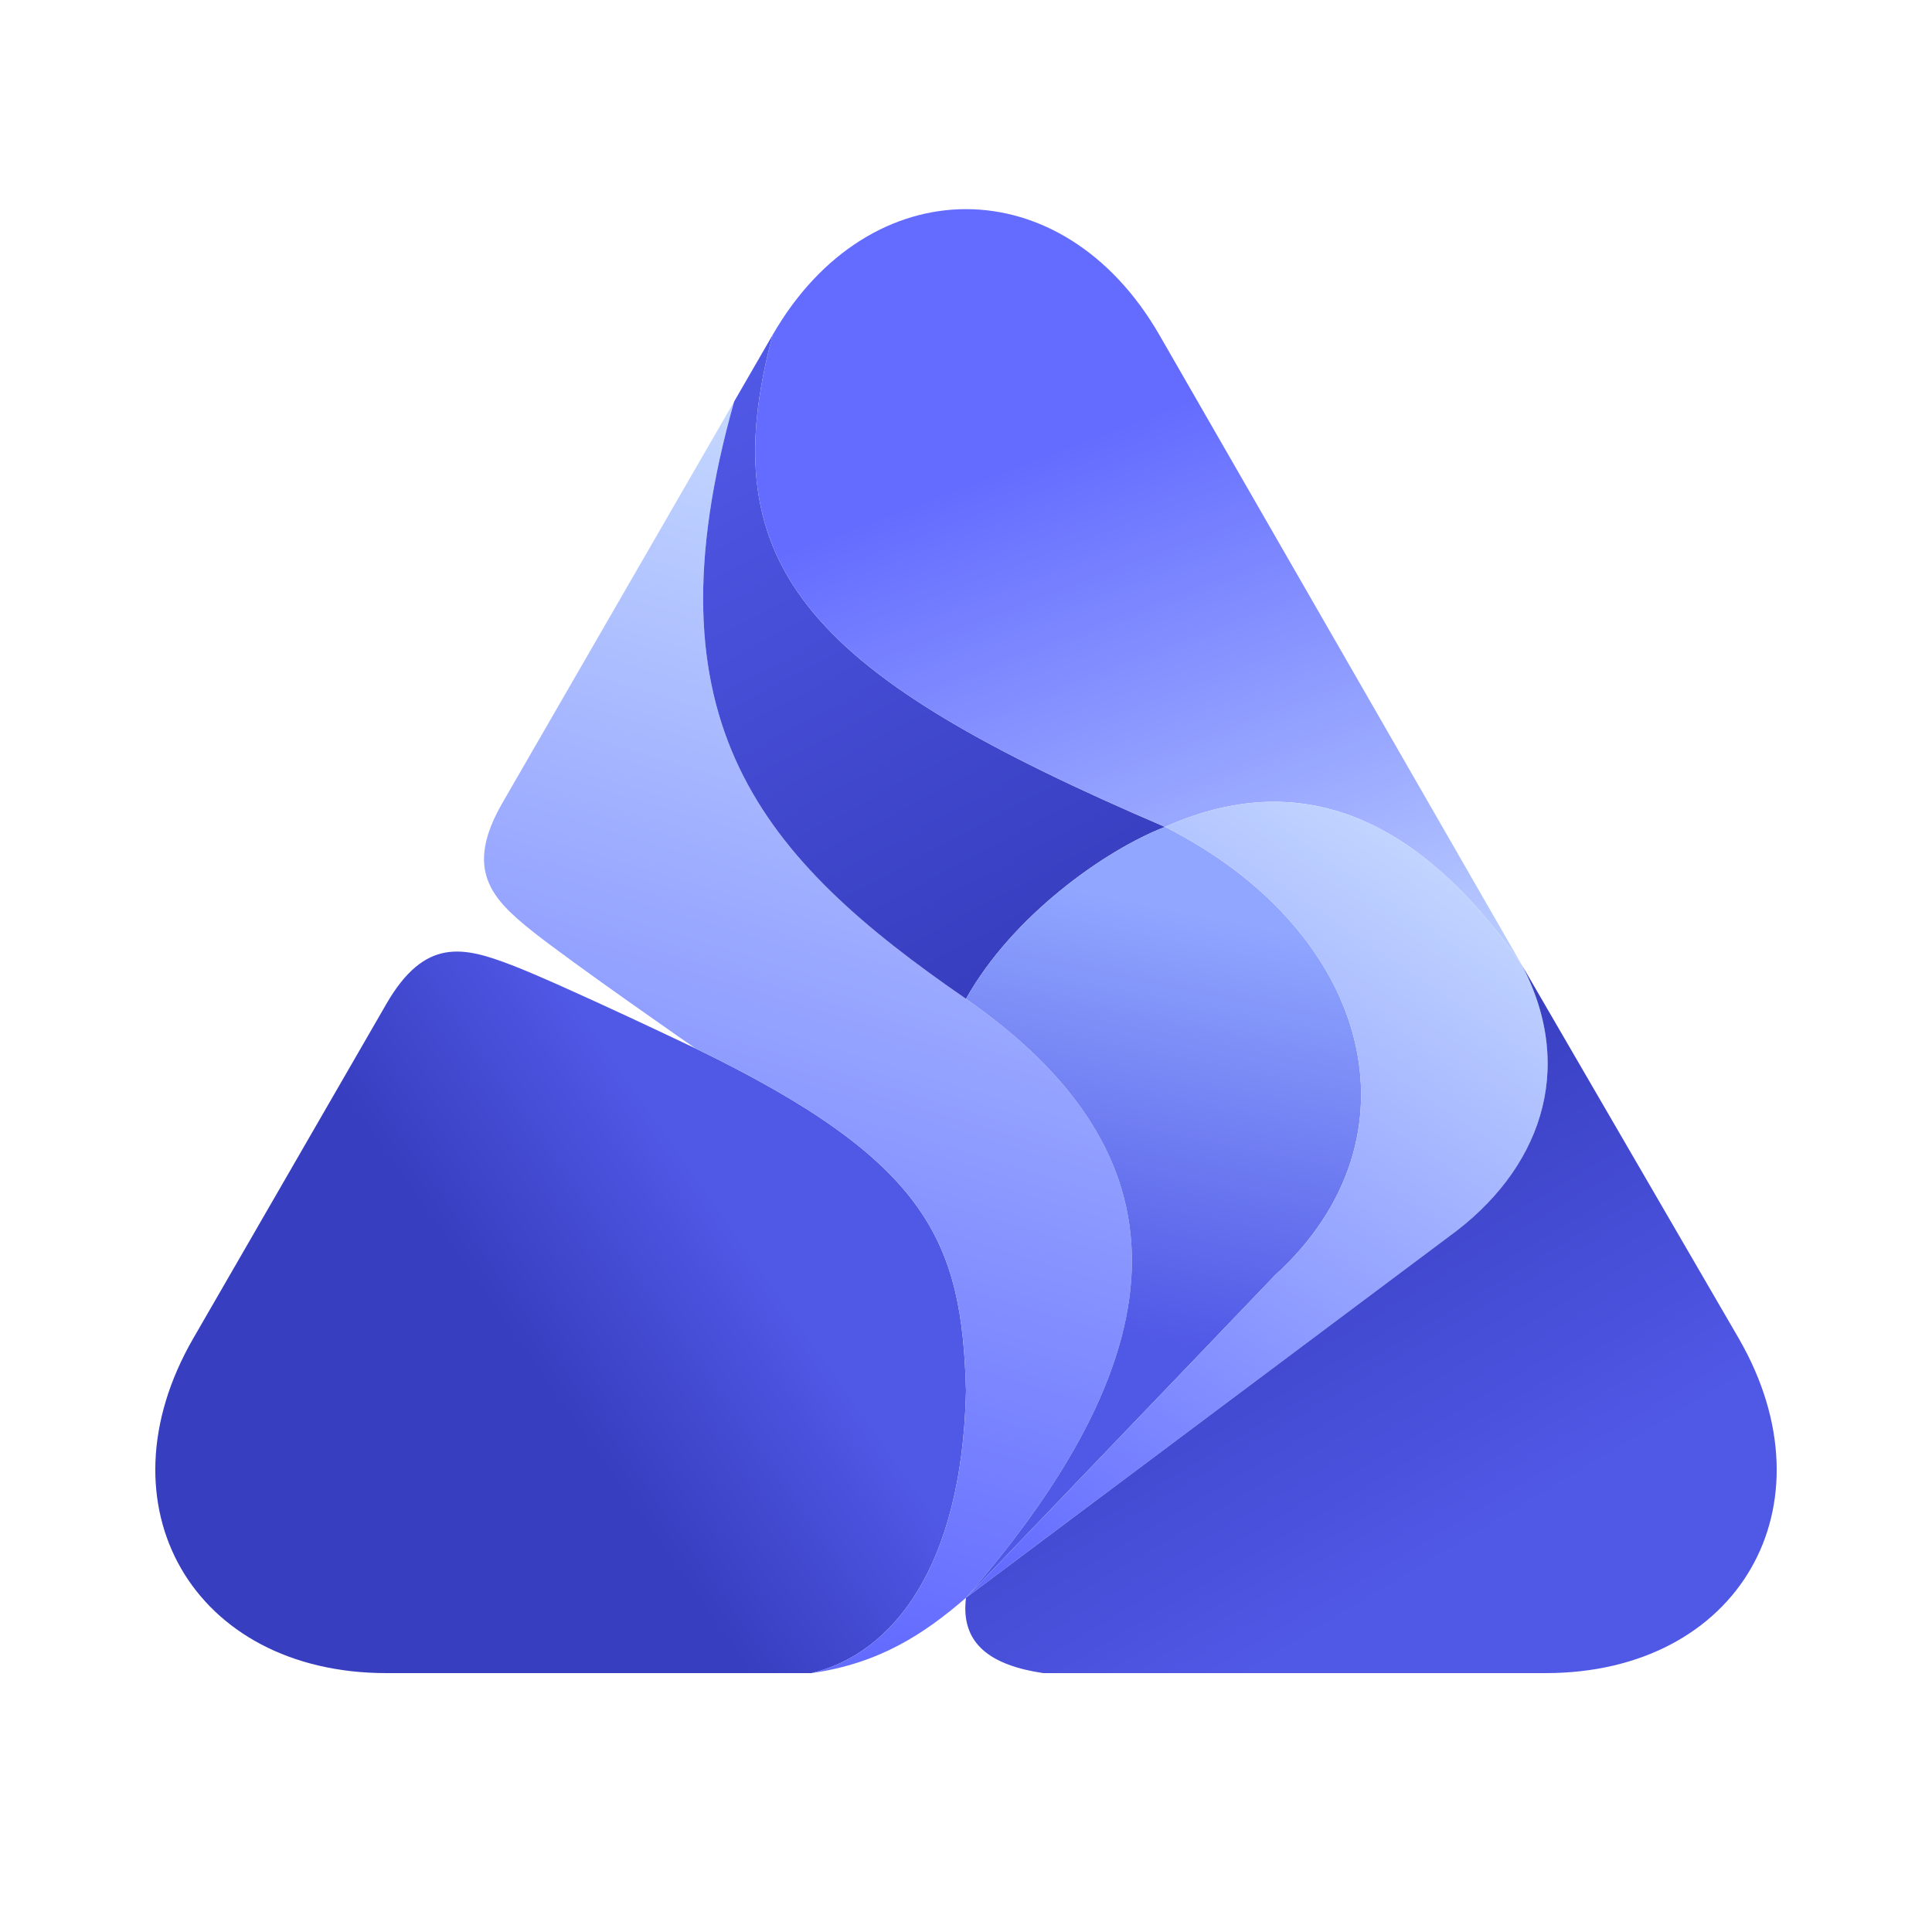
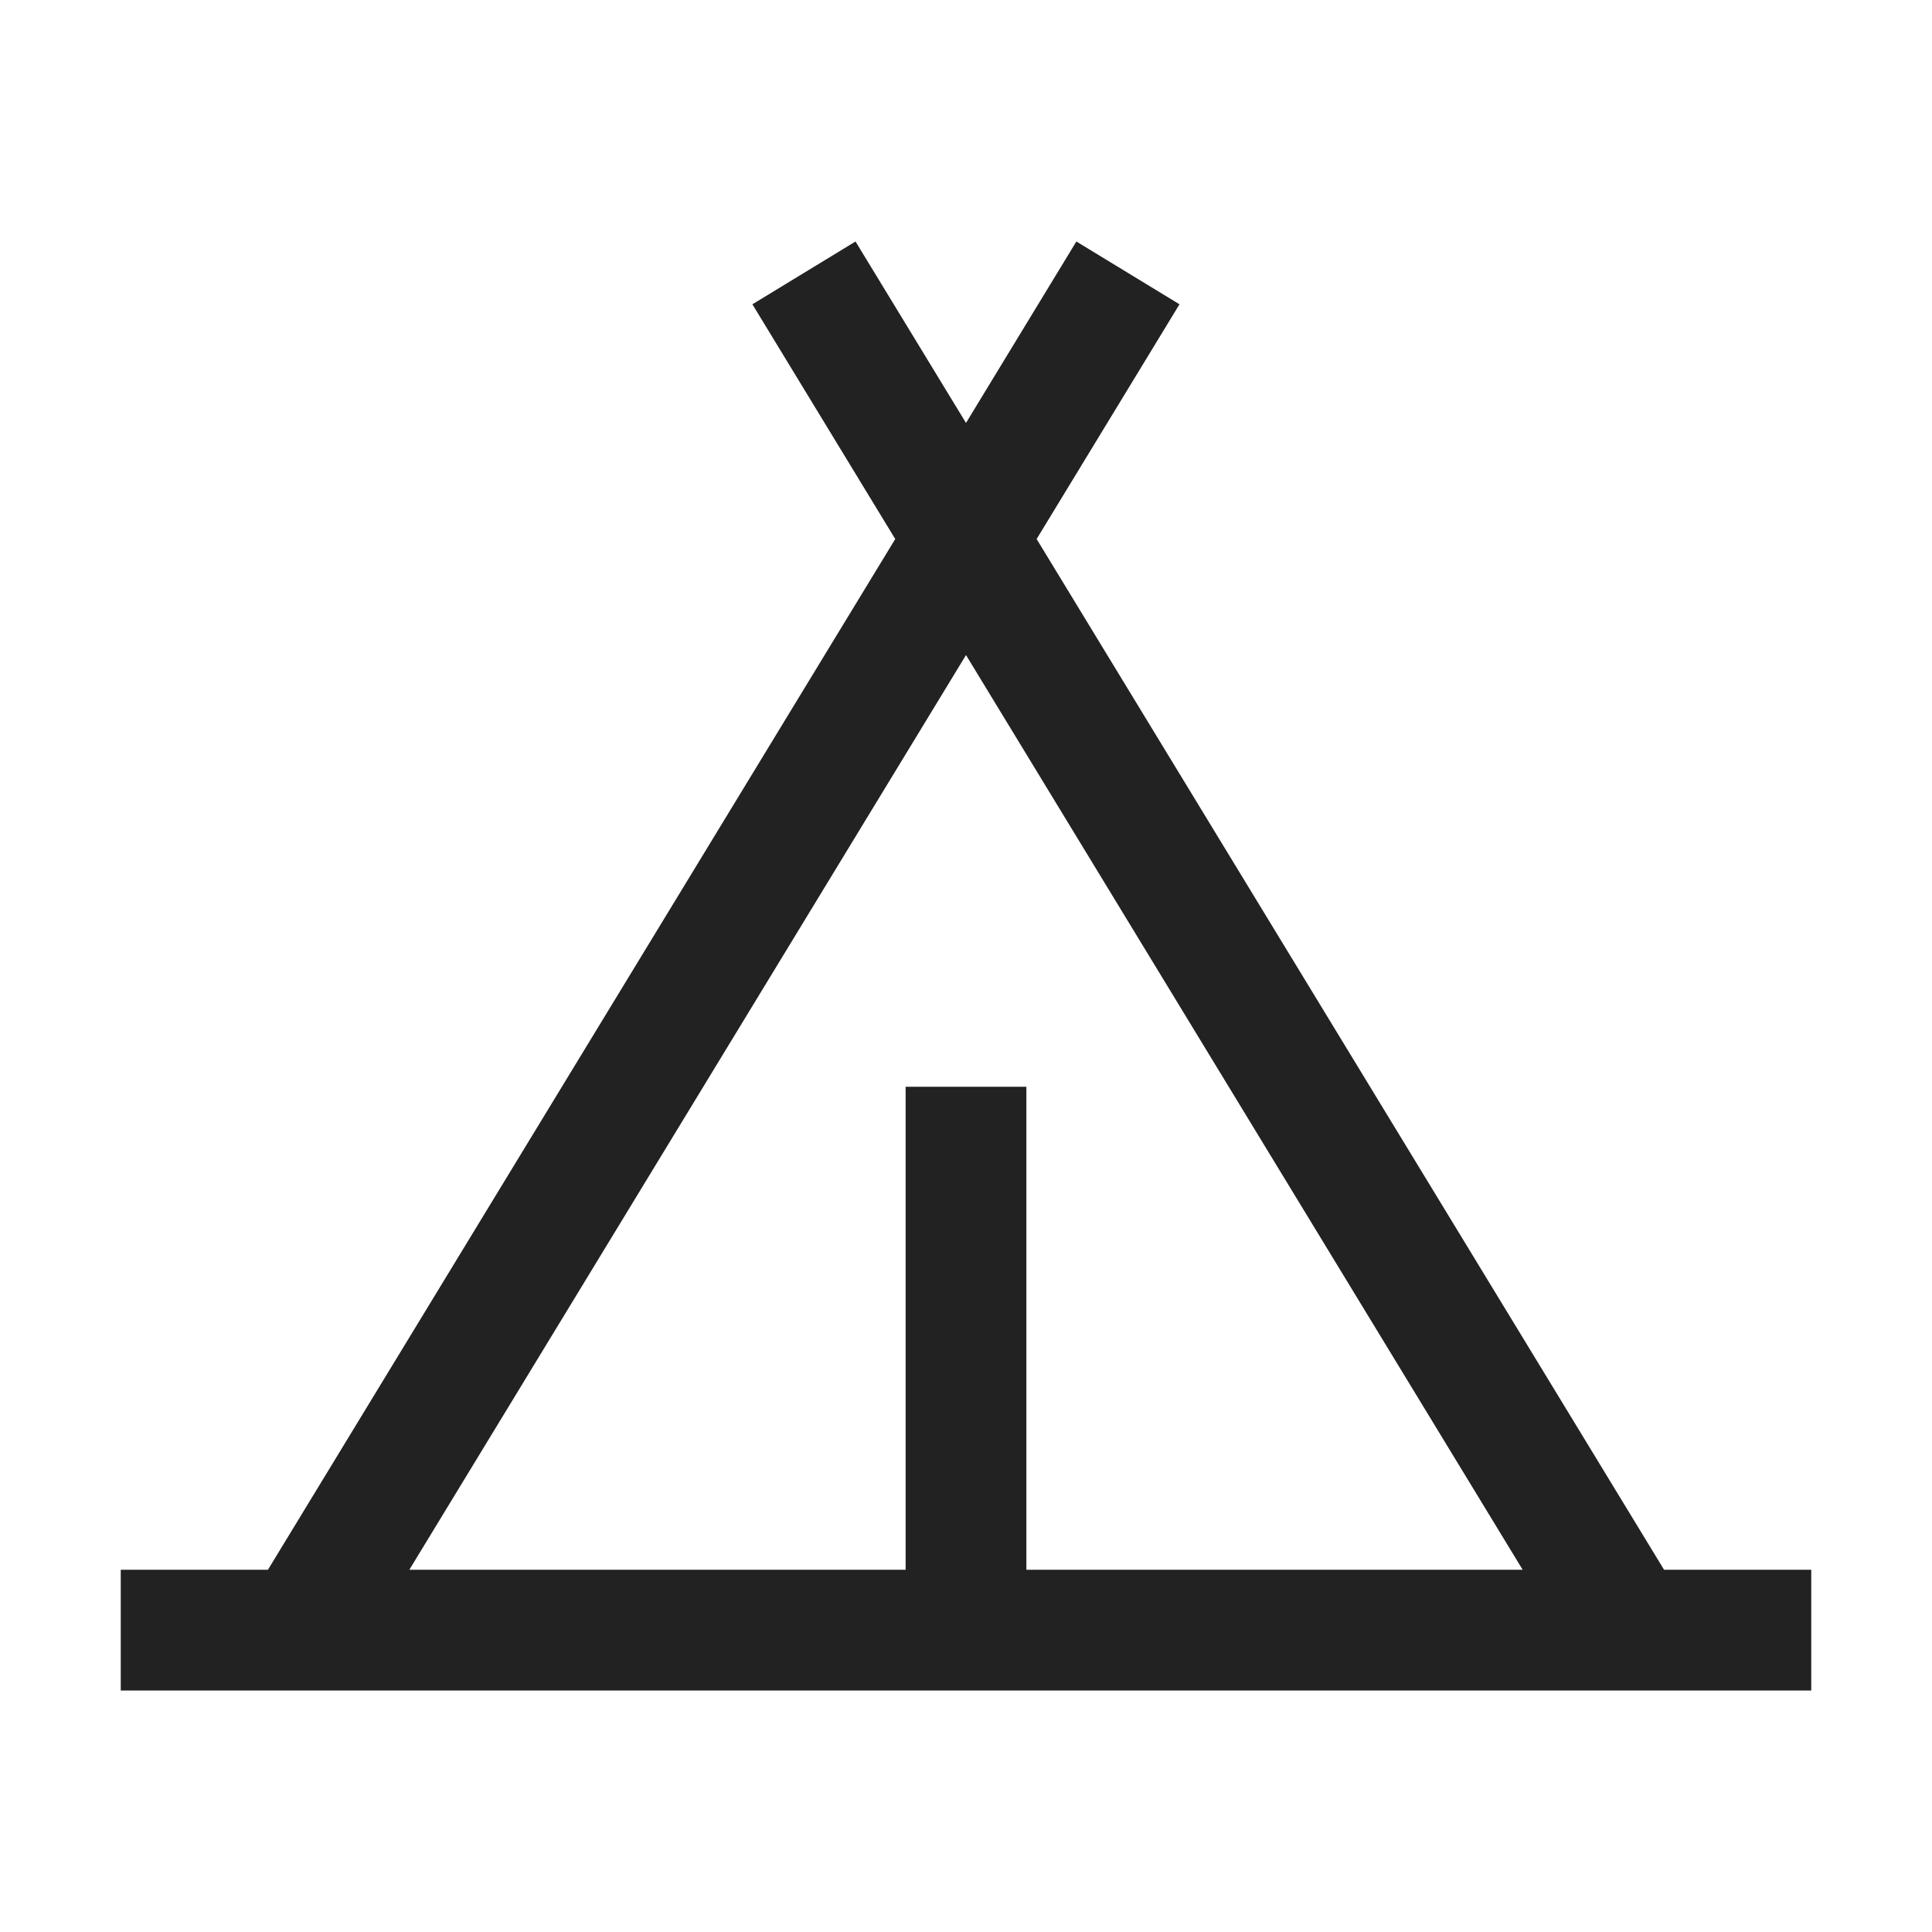
- <svg xmlns="http://www.w3.org/2000/svg" width="100%" height="100%" version="1.1" viewBox="0 0 1000 1000">
-   <g>
-     <path d="M 200,866 C 100,866 50,779.4 100,692.8 L 200,519.6 C 220,485 240,490 265,499.6 S 360,542.68 360,542.68 C 480.5,601 498,642.5 500,720 C 498,811 462,856 420,866" fill="url(#LinearGradient)" fill-rule="nonzero" opacity="1" stroke="none" />
-     <path d="M 420,866 C 455,861 478,846 500,827 C 614,696 615,597 500,517 C 394,444 333,374 380,207.82 L 260,415.67 C 240.22,450 254.37,465.1 275.28,481.79 S 360,542.68 360,542.68 C 480.5,601 498,642.5 500,720 C 498,811 462,856 420,866" fill="url(#LinearGradient_2)" fill-rule="nonzero" opacity="1" stroke="none" />
-     <path d="M 500,517 C 394,444 333,374 380,207.82 L 400,173.2 C 367,295 421,350 603,428 C 572,440 524,474 500,517" fill="url(#LinearGradient_3)" fill-rule="nonzero" opacity="1" stroke="none" />
-     <path d="M 500,827 L 660,660 C 738,589 710,482 603,428 C 572,440 524,474 500,517 C 615,597 614,696 500,827" fill="url(#LinearGradient_4)" fill-rule="nonzero" opacity="1" stroke="none" />
-     <path d="M 400,173.2 C 367,295 421,350 603,428 C 690,389, 750,445 788,500 L 600,173.2 C 550,86.6 450,86.6 400,173.2" fill="url(#LinearGradient_5)" fill-rule="nonzero" opacity="1" stroke="none" />
-     <path d="M 500,827 L 660,660 C 738,589 710,482 603,428 C 690,389, 750,445 788,500 C 816,554 797,606 750,640 L 500,827" fill="url(#LinearGradient_6)" fill-rule="nonzero" opacity="1" stroke="none" />
-     <path d="M 788,500 C 816,554 797,606 750,640 L 500,827 C 497,851 513,862 540,866 L 800,866 C 900,866 950,779.4 900,692.8 L 788,500" fill="url(#LinearGradient_7)" fill-rule="nonzero" opacity="1" stroke="none" />
-   </g>
-   <defs>
-     <linearGradient gradientTransform="matrix(104.391 -73.3432 73.3432 104.391 277.441 710.122)" gradientUnits="userSpaceOnUse" id="LinearGradient" x1="0" x2="1" y1="0" y2="0">
-       <stop offset="0" stop-color="#373ebf" />
-       <stop offset="1" stop-color="#5058e6" />
-     </linearGradient>
-     <linearGradient gradientTransform="matrix(-173.747 557.324 -557.324 -173.747 508.829 258.172)" gradientUnits="userSpaceOnUse" id="LinearGradient_2" x1="0" x2="1" y1="0" y2="0">
-       <stop offset="0" stop-color="#c2d6ff" />
-       <stop offset="1" stop-color="#646cff" />
-     </linearGradient>
-     <linearGradient gradientTransform="matrix(157.951 295.666 -295.666 157.951 382.944 193.642)" gradientUnits="userSpaceOnUse" id="LinearGradient_3" x1="0" x2="1" y1="0" y2="0">
-       <stop offset="0" stop-color="#5058e6" />
-       <stop offset="1" stop-color="#373ebf" />
-     </linearGradient>
-     <linearGradient gradientTransform="matrix(-44.3023 219.578 -219.578 -44.3023 619.69 469.652)" gradientUnits="userSpaceOnUse" id="LinearGradient_4" x1="0" x2="1" y1="0" y2="0">
-       <stop offset="0" stop-color="#91a7ff" />
-       <stop offset="1" stop-color="#5058e6" />
-     </linearGradient>
-     <linearGradient gradientTransform="matrix(125.52 334.256 -334.256 125.52 539.723 235.139)" gradientUnits="userSpaceOnUse" id="LinearGradient_5" x1="0" x2="1" y1="0" y2="0">
-       <stop offset="0" stop-color="#646cff" />
-       <stop offset="1" stop-color="#c2d6ff" />
-     </linearGradient>
-     <linearGradient gradientTransform="matrix(-241.23 357.206 -357.206 -241.23 754.054 449.312)" gradientUnits="userSpaceOnUse" id="LinearGradient_6" x1="0" x2="1" y1="0" y2="0">
-       <stop offset="0" stop-color="#c2d6ff" />
-       <stop offset="1" stop-color="#646cff" />
-     </linearGradient>
-     <linearGradient gradientTransform="matrix(125.978 210.065 -210.065 125.978 596.433 613.665)" gradientUnits="userSpaceOnUse" id="LinearGradient_7" x1="0" x2="1" y1="0" y2="0">
-       <stop offset="0" stop-color="#373ebf" />
-       <stop offset="1" stop-color="#5058e6" />
-     </linearGradient>
-   </defs>
+ <svg xmlns="http://www.w3.org/2000/svg" width="32" height="32" viewBox="0 0 32 32" fill="none">
+   <path fill-rule="evenodd" clip-rule="evenodd" d="M27.562 26L17.17 8.928l2.366-3.888L17.828 4L16 7.005L14.17 4l-1.708 1.04l2.366 3.888L4.438 26H2v2h28v-2zM16 10.85L25.22 26H17v-8h-2v8H6.78z" fill="#222" />
</svg>
